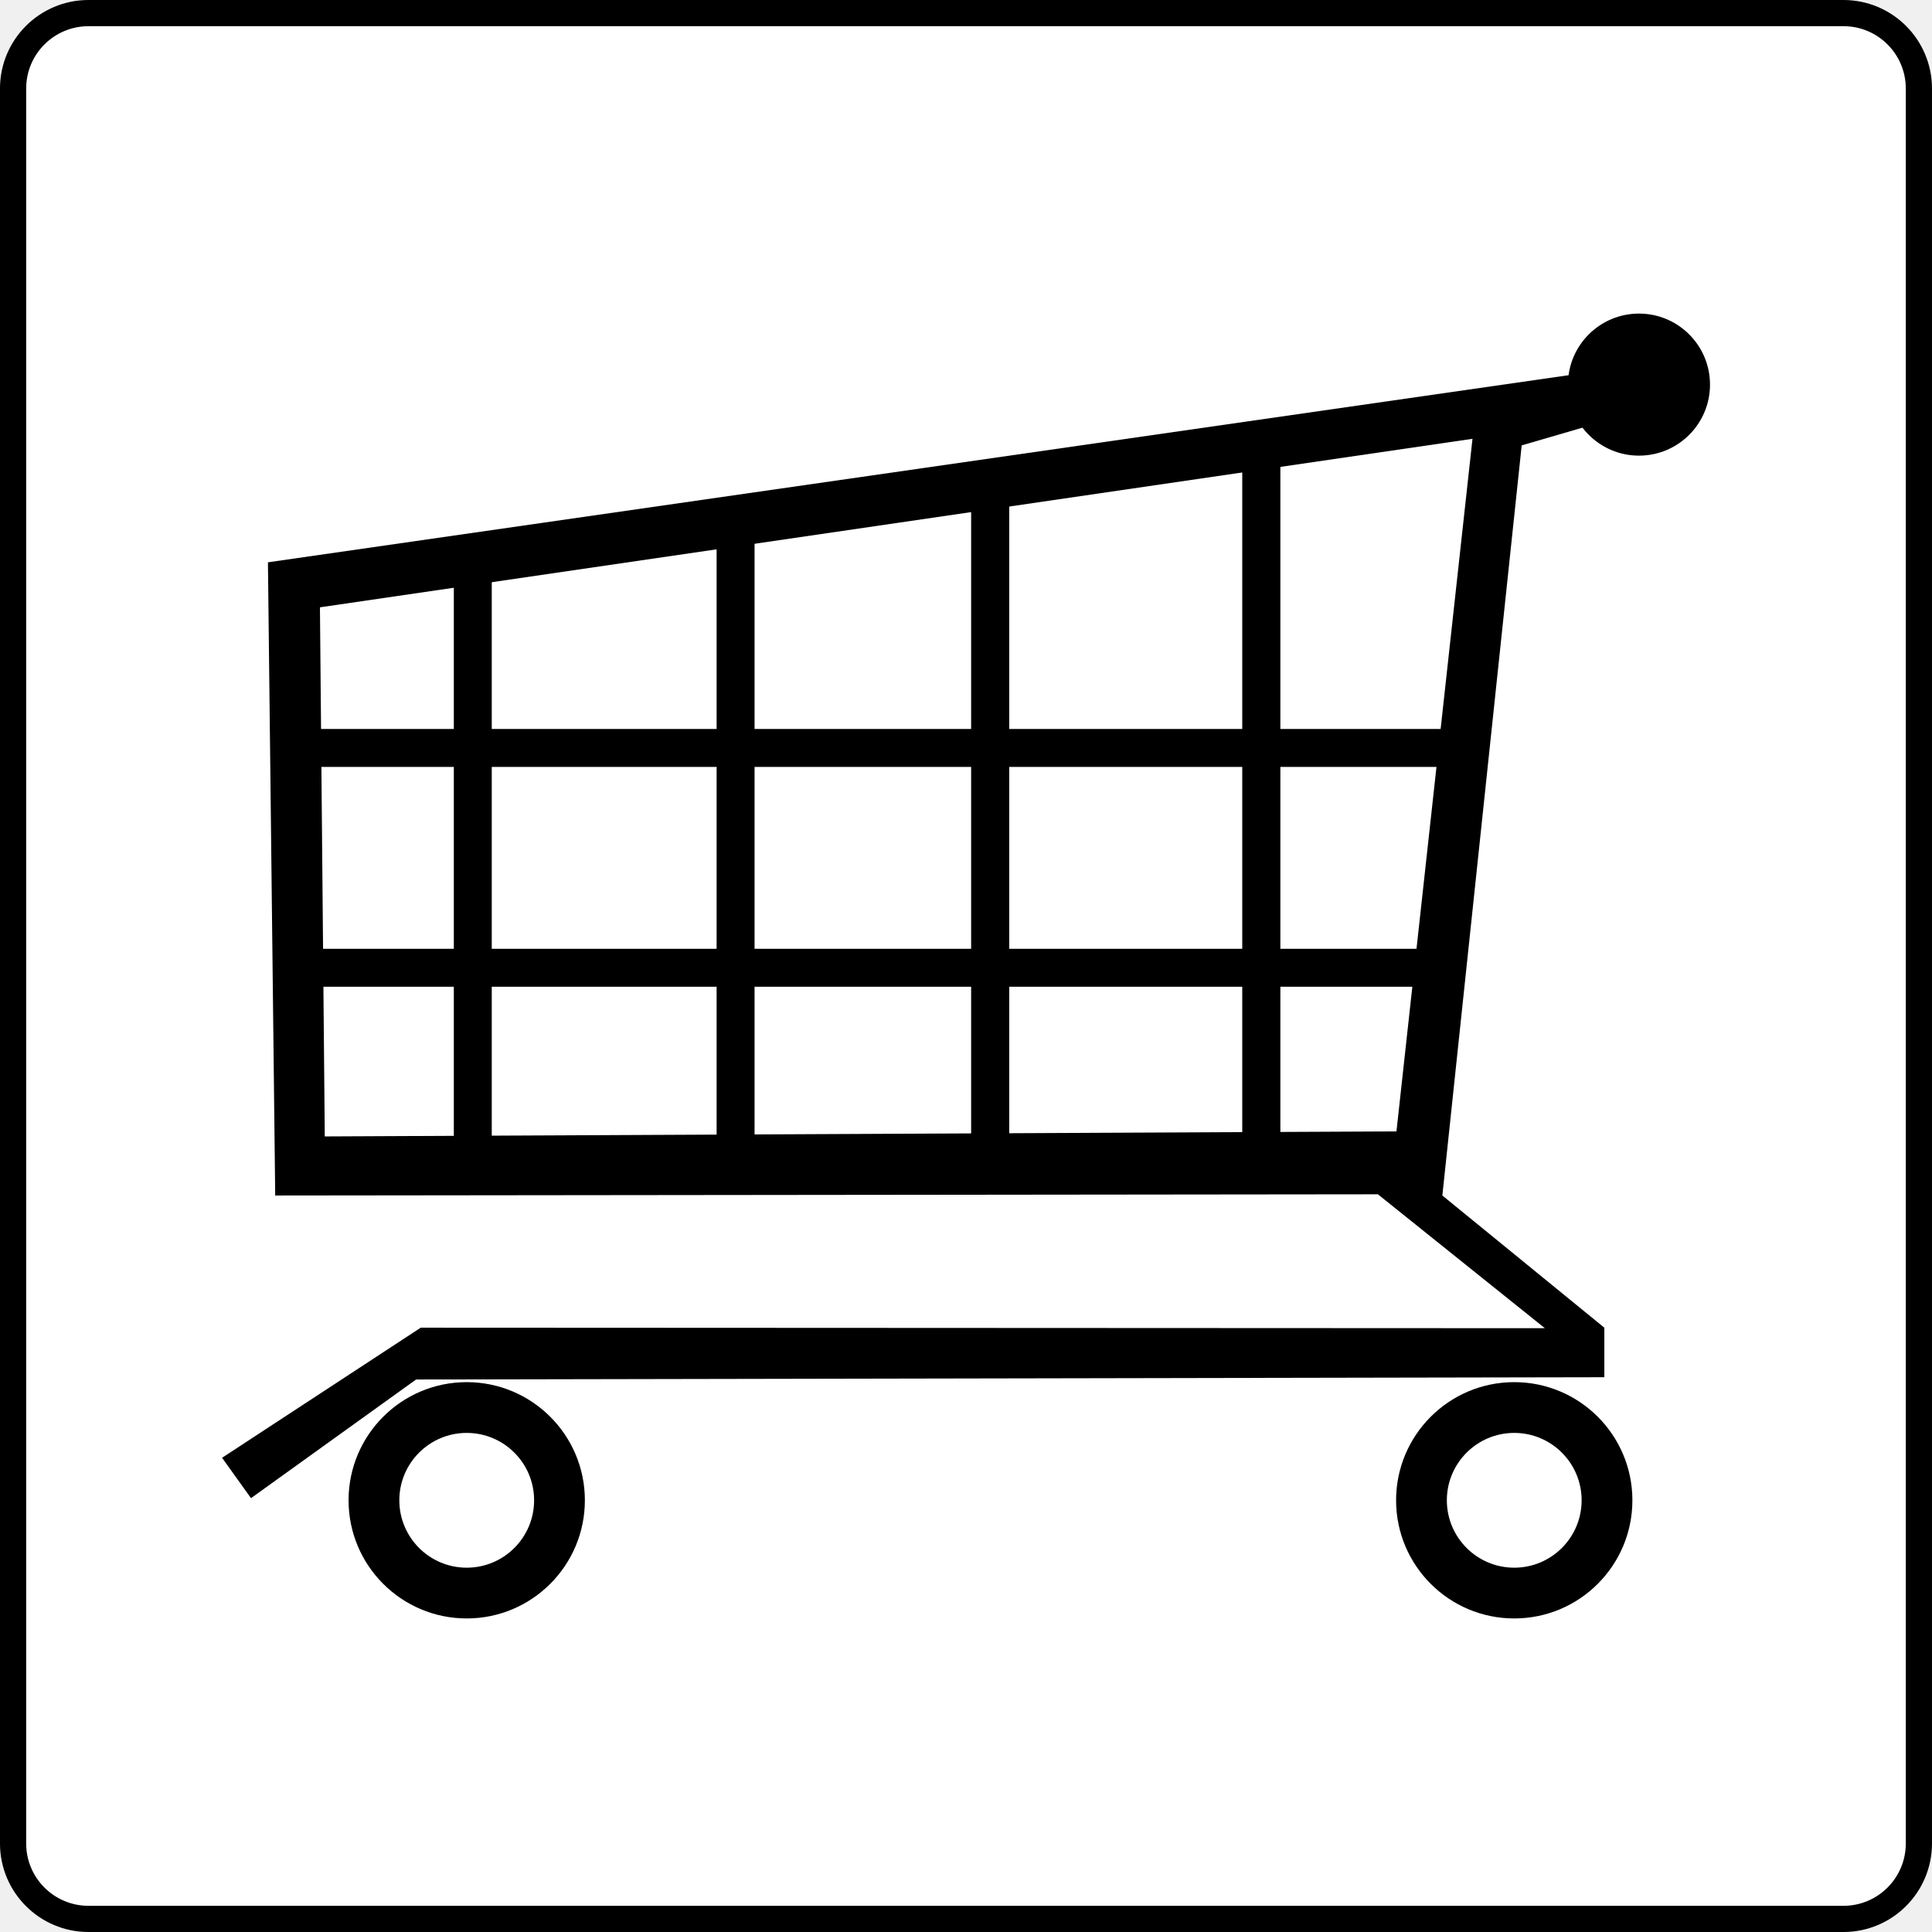
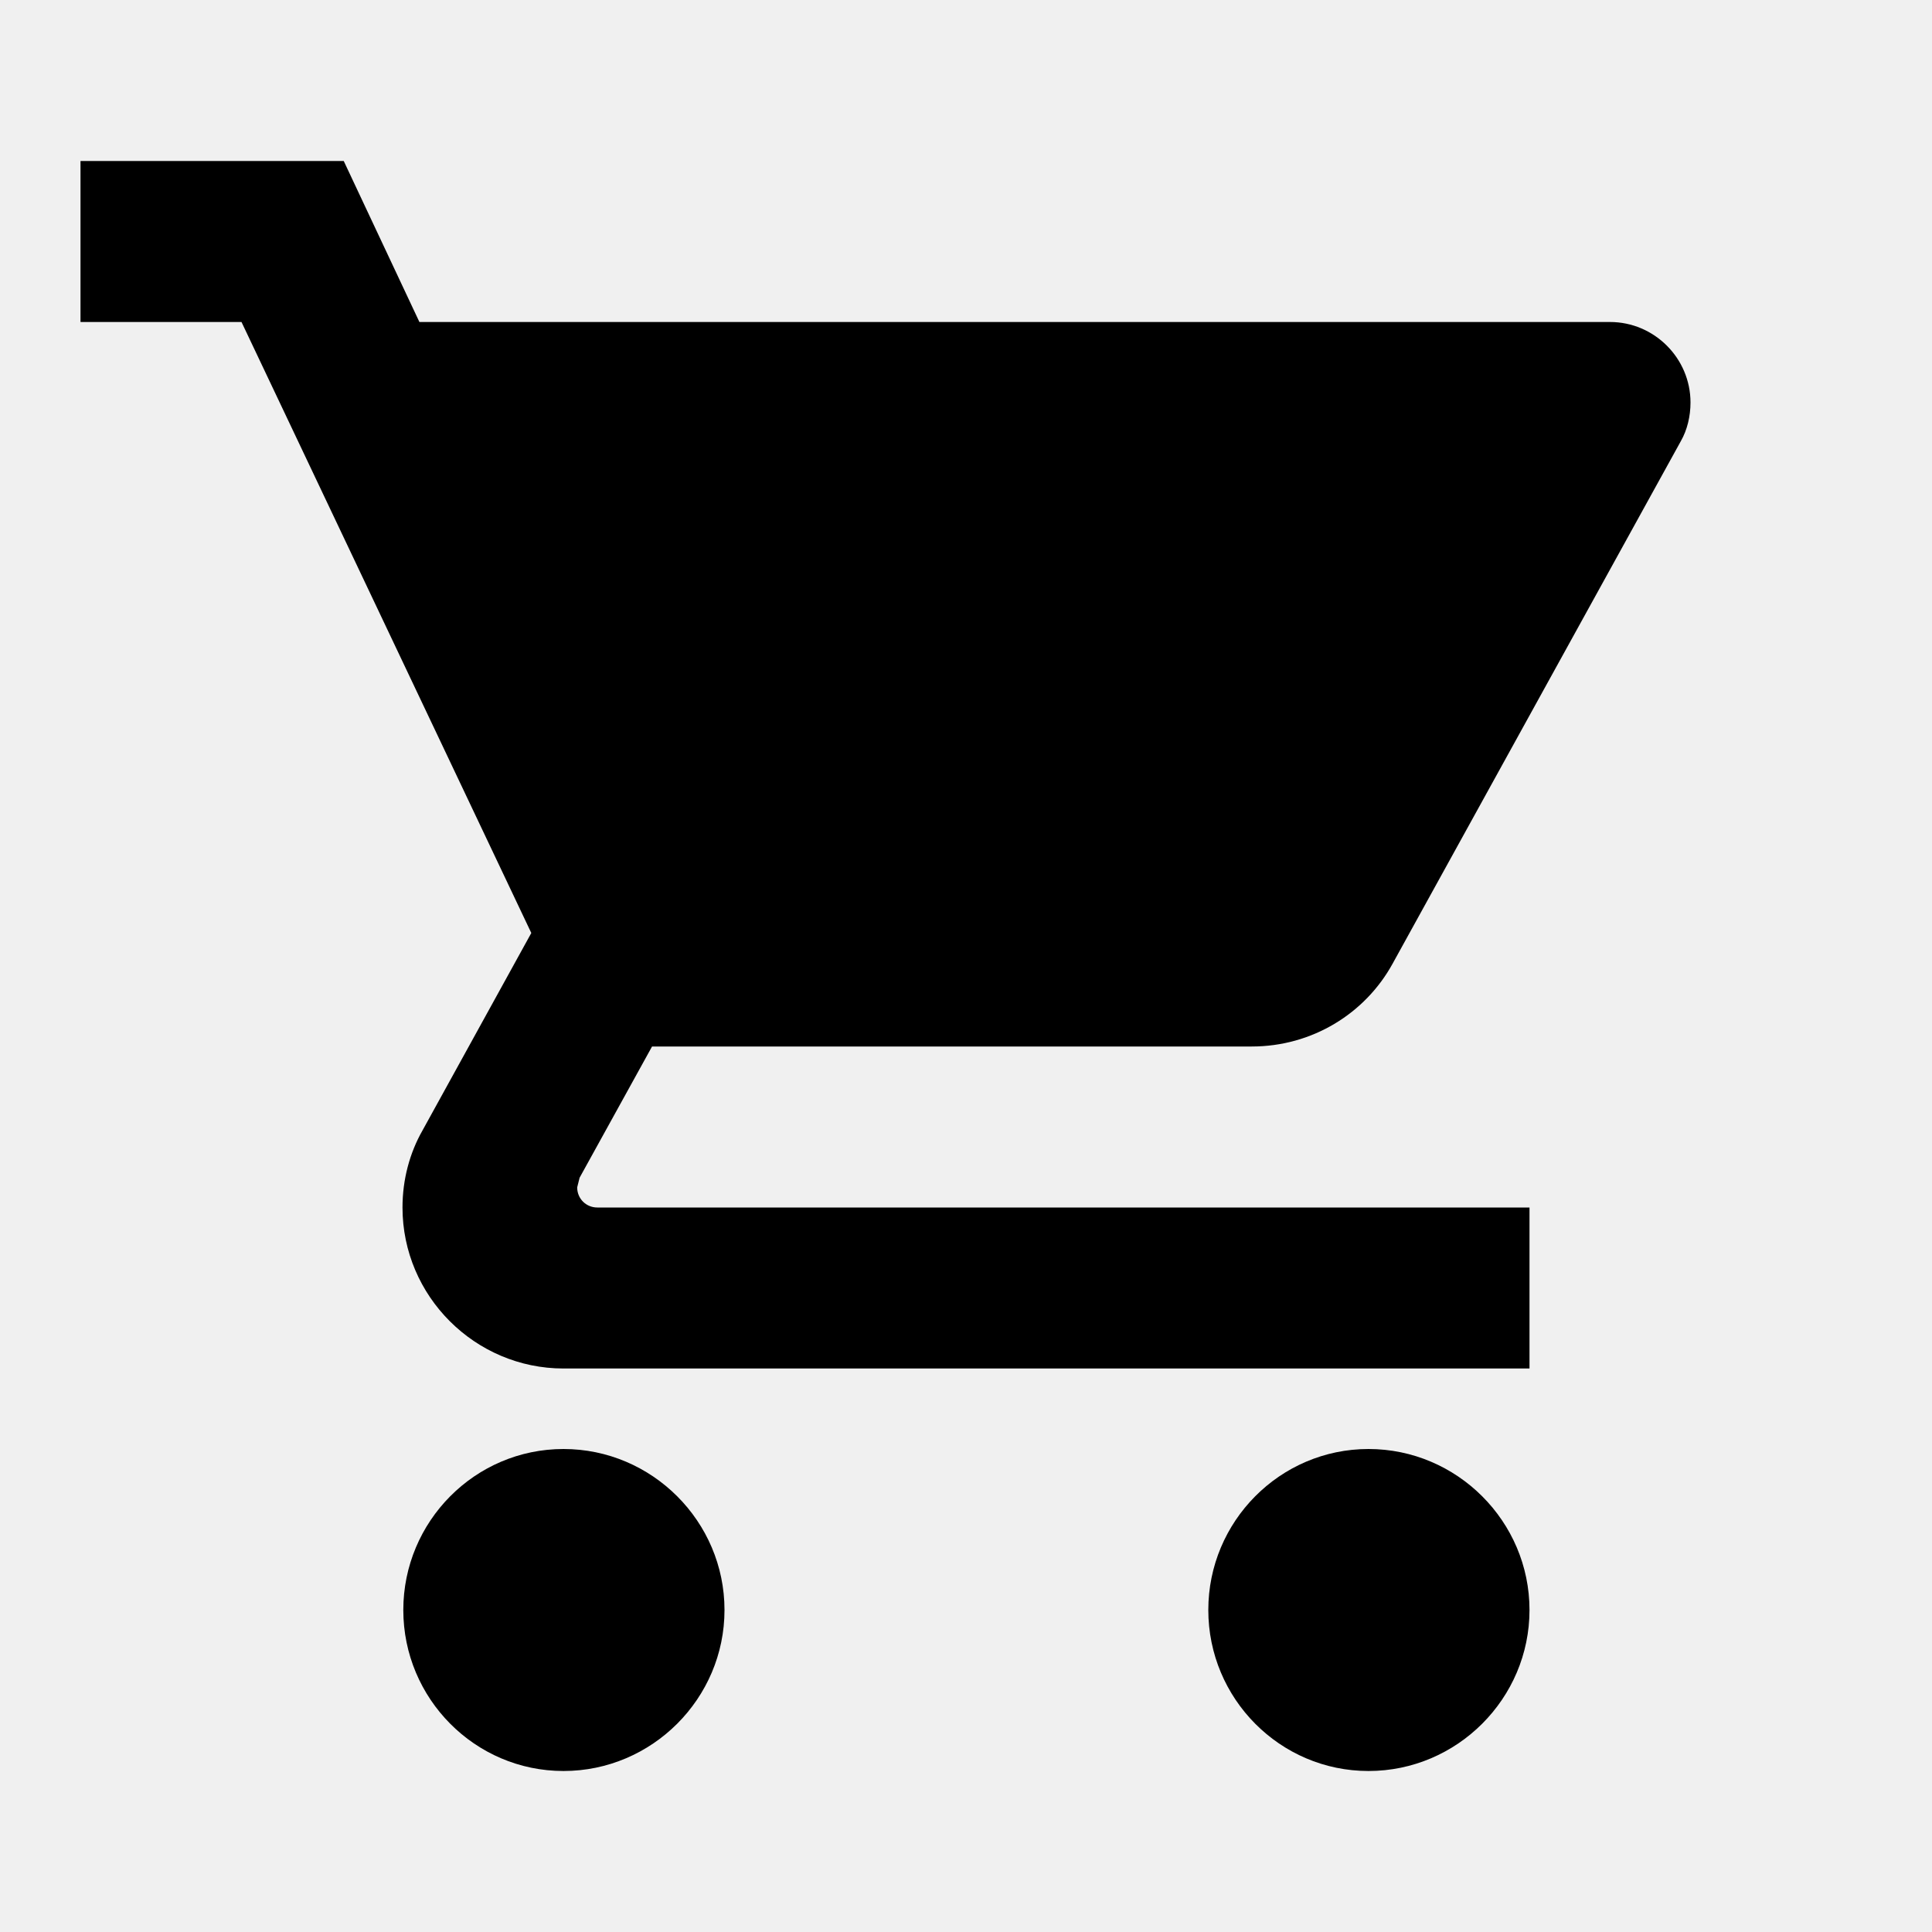
- <svg xmlns="http://www.w3.org/2000/svg" id="svg2" viewBox="0 0 500 500" version="1.1">
-   <g id="Layer_1" fill-rule="evenodd" transform="translate(22.606 22.606)">
-     <path id="path13" d="m227.39-19.217h-227.09c-10.781 0-19.521 8.74-19.521 19.521v454.18c0 10.78 8.74 19.521 19.521 19.521h454.18c10.781 0 19.521-8.741 19.521-19.521v-454.18c0-10.781-8.74-19.521-19.521-19.521h-227.09z" stroke="#000" stroke-width="6.778" fill="#fff" />
-     <g id="g3856" transform="matrix(1.2454 0 0 1.2454 -56.885 -82.591)">
-       <path id="path101" d="m342.19 335.38c13.553 0 24.553 10.999 24.553 24.552s-11 24.552-24.553 24.552-24.552-10.999-24.552-24.552 11-24.552 24.552-24.552" />
-       <path id="path103" fill="#fff" d="m342.19 345.93c7.73 0 14.004 6.273 14.004 14.004s-6.273 14.004-14.004 14.004c-7.729 0-14.004-6.273-14.004-14.004s6.275-14.004 14.004-14.004" />
-       <path id="path105" d="m124.51 335.38c13.553 0 24.553 10.999 24.553 24.552s-11 24.552-24.553 24.552-24.552-10.999-24.552-24.552 10.999-24.552 24.552-24.552" />
-       <path id="path107" fill="#fff" d="m124.51 345.93c7.73 0 14.004 6.273 14.004 14.004s-6.273 14.004-14.004 14.004-14.004-6.273-14.004-14.004 6.273-14.004 14.004-14.004" />
-       <path id="path109" d="m73.666 351.1 41.292-27.036 233.6 0.108-34.704-27.828-229.14 0.252-1.512-131.58 277.78-39.96 1.656 10.152-18.899 5.508-16.488 155.88 33.66 27.468v10.296l-246.92 0.469-34.309 24.659-6.011-8.388z" />
-       <path id="path111" fill="#fff" d="m333.51 139.35-239.5 35.02 1.004 109.95 222.7-1.05 15.8-143.92z" />
-       <path id="path113" d="m121.83 165.45h7.884v123.66h-7.884v-123.66z" />
-       <path id="path115" d="m176.44 156.52h7.885v132.59h-7.885v-132.59z" />
-       <path id="path117" d="m229.33 148.96h7.92v140.15h-7.92v-140.15z" />
-       <path id="path119" d="m285.67 144.13h7.92v144.97h-7.92v-144.97z" />
-       <path id="path121" d="m326.89 245.33h-236.48v7.884h236.48v-7.884z" />
-       <path id="path123" d="m330.35 199.65h-239.94v7.884h239.94v-7.884z" />
-       <path id="path125" d="m368.11 113.33c8.148 0 14.761 6.612 14.761 14.76s-6.612 14.76-14.761 14.76c-8.147 0-14.76-6.612-14.76-14.76s6.613-14.76 14.76-14.76" />
-     </g>
-   </g>
+ <svg xmlns="http://www.w3.org/2000/svg" height="24px" viewBox="0 0 24 24" width="24px" fill="#000000">
+   <path d="M0 0h24v24H0z" fill="none" />
+   <path d="M7 18c-1.1 0-1.99.9-1.99 2S5.9 22 7 22s2-.9 2-2-.9-2-2-2zM1 2v2h2l3.6 7.59-1.35 2.45c-.16.28-.25.61-.25.96 0 1.1.9 2 2 2h12v-2H7.42c-.14 0-.25-.11-.25-.25l.03-.12.9-1.63h7.45c.75 0 1.41-.41 1.75-1.03l3.58-6.49c.08-.14.12-.31.12-.48 0-.55-.45-1-1-1H5.21l-.94-2H1zm16 16c-1.1 0-1.99.9-1.99 2s.89 2 1.99 2 2-.9 2-2-.9-2-2-2z" />
</svg>
